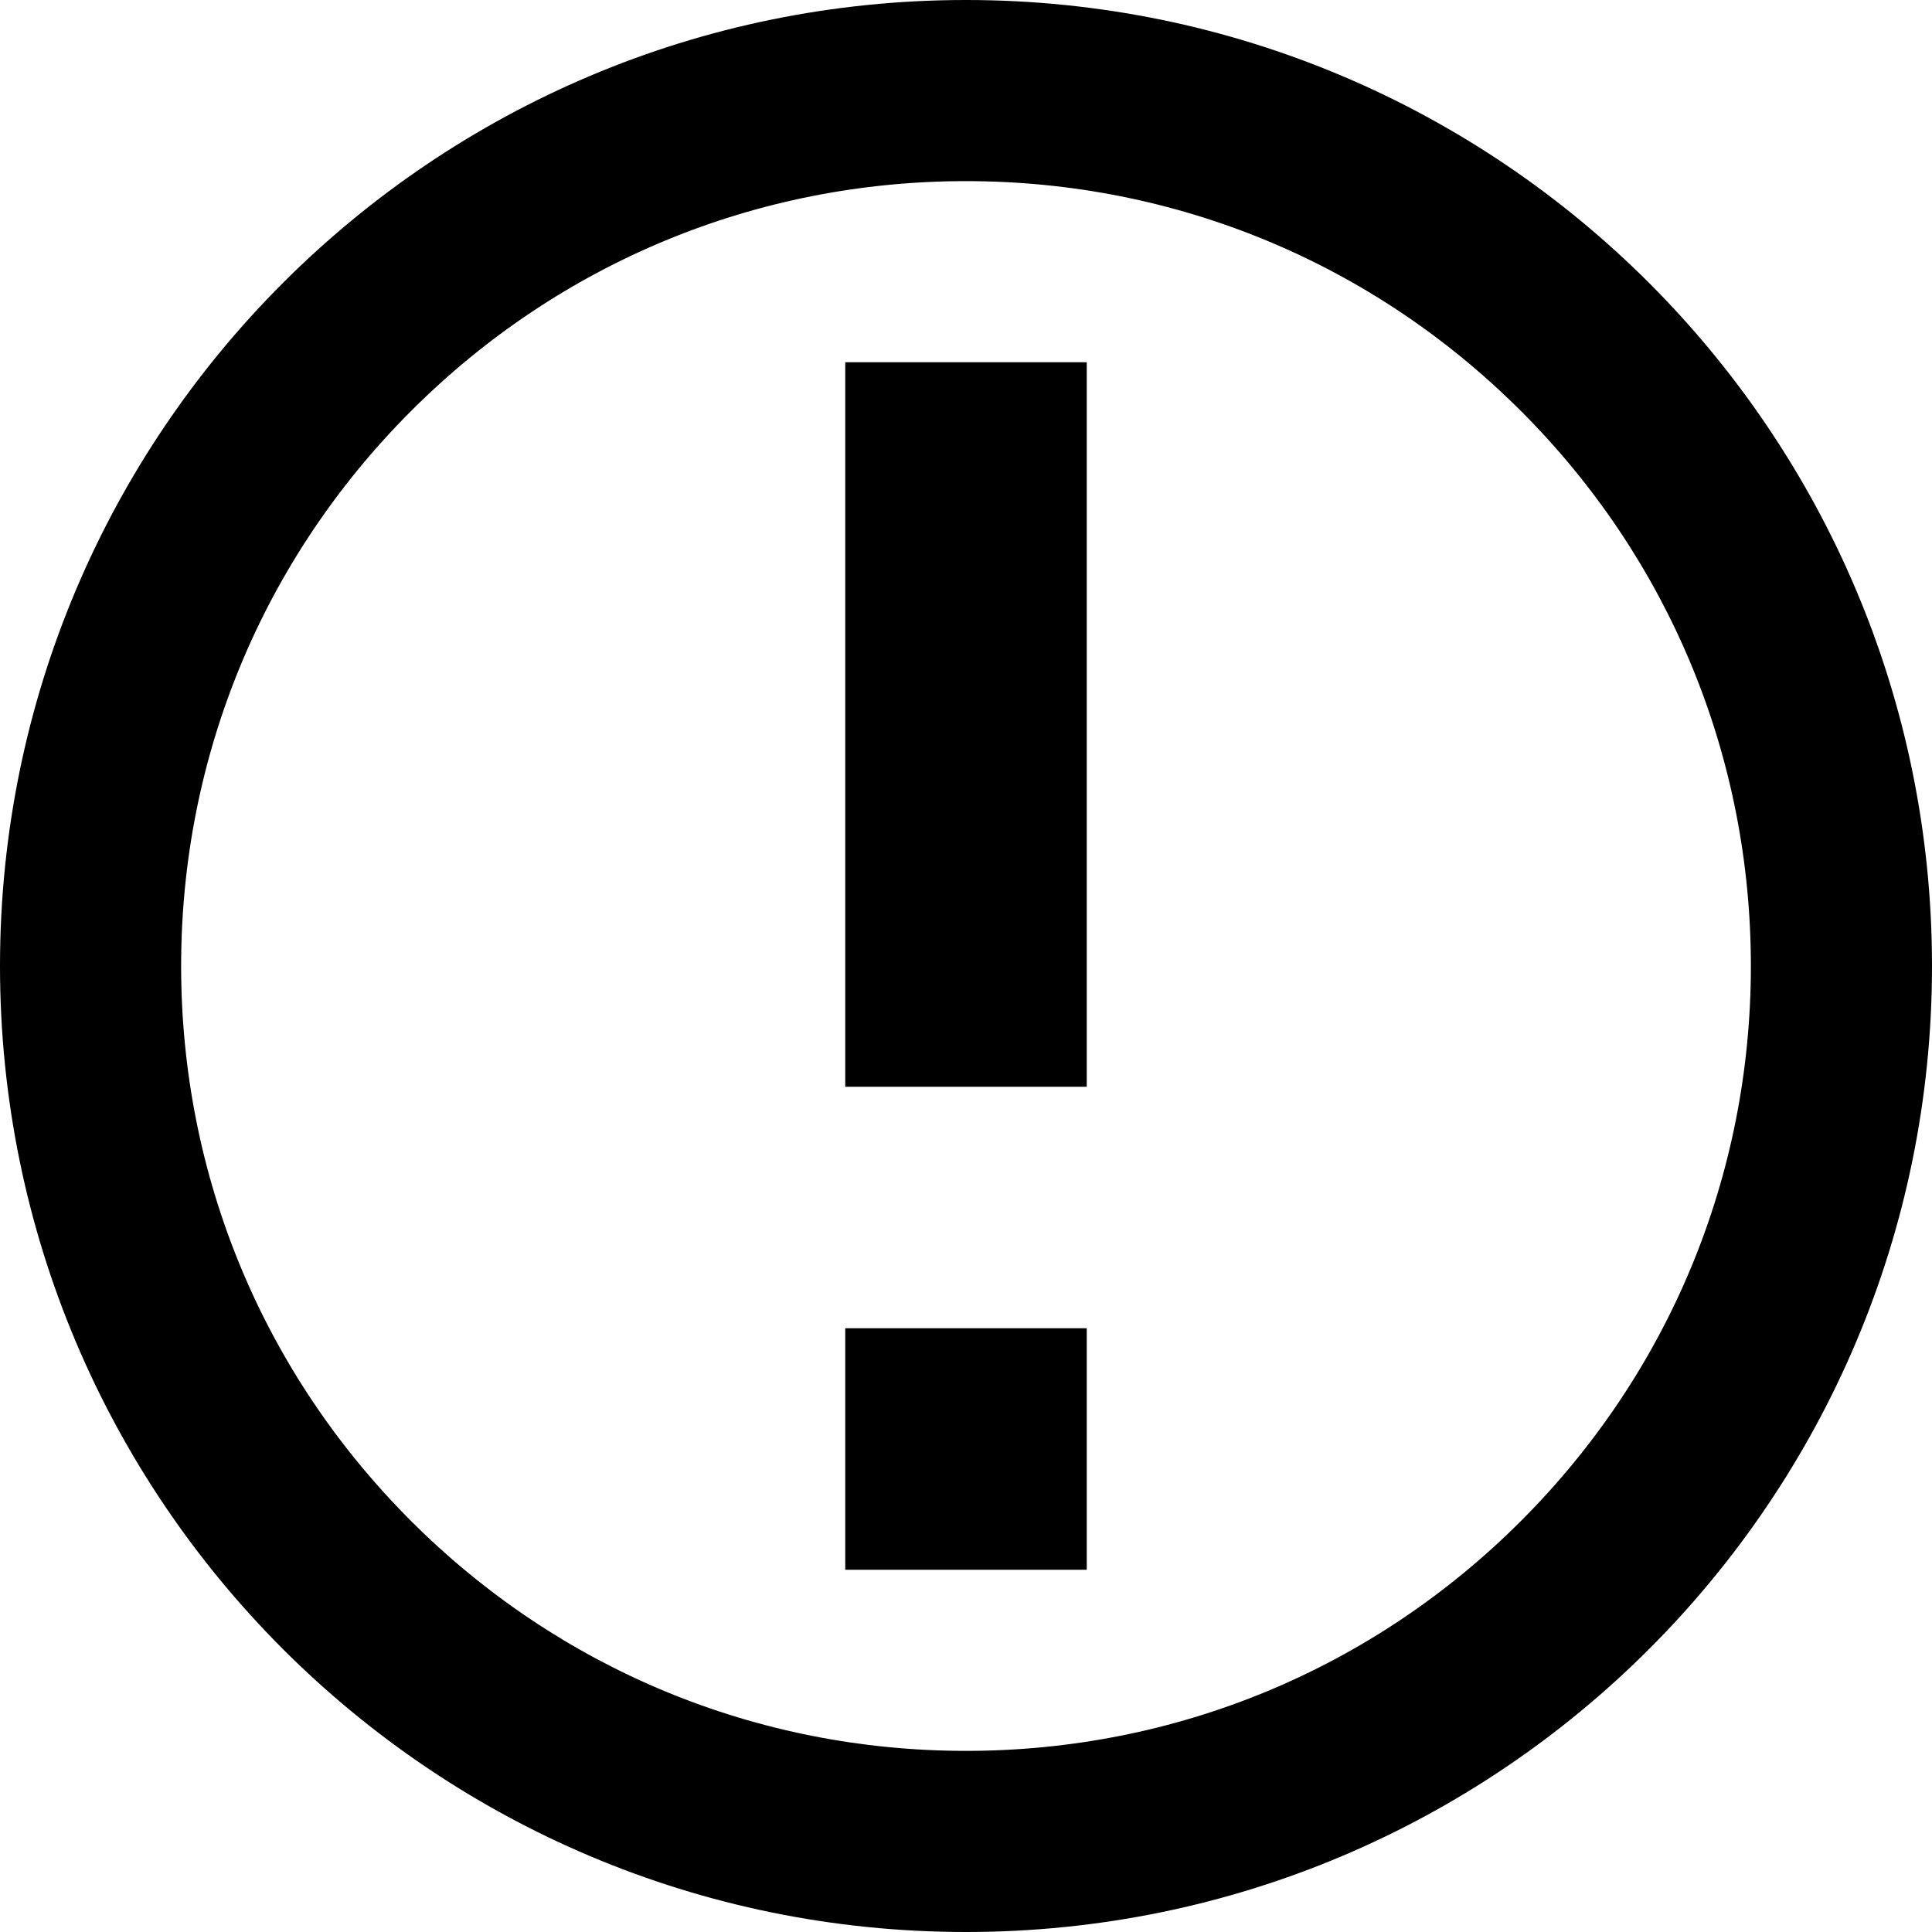
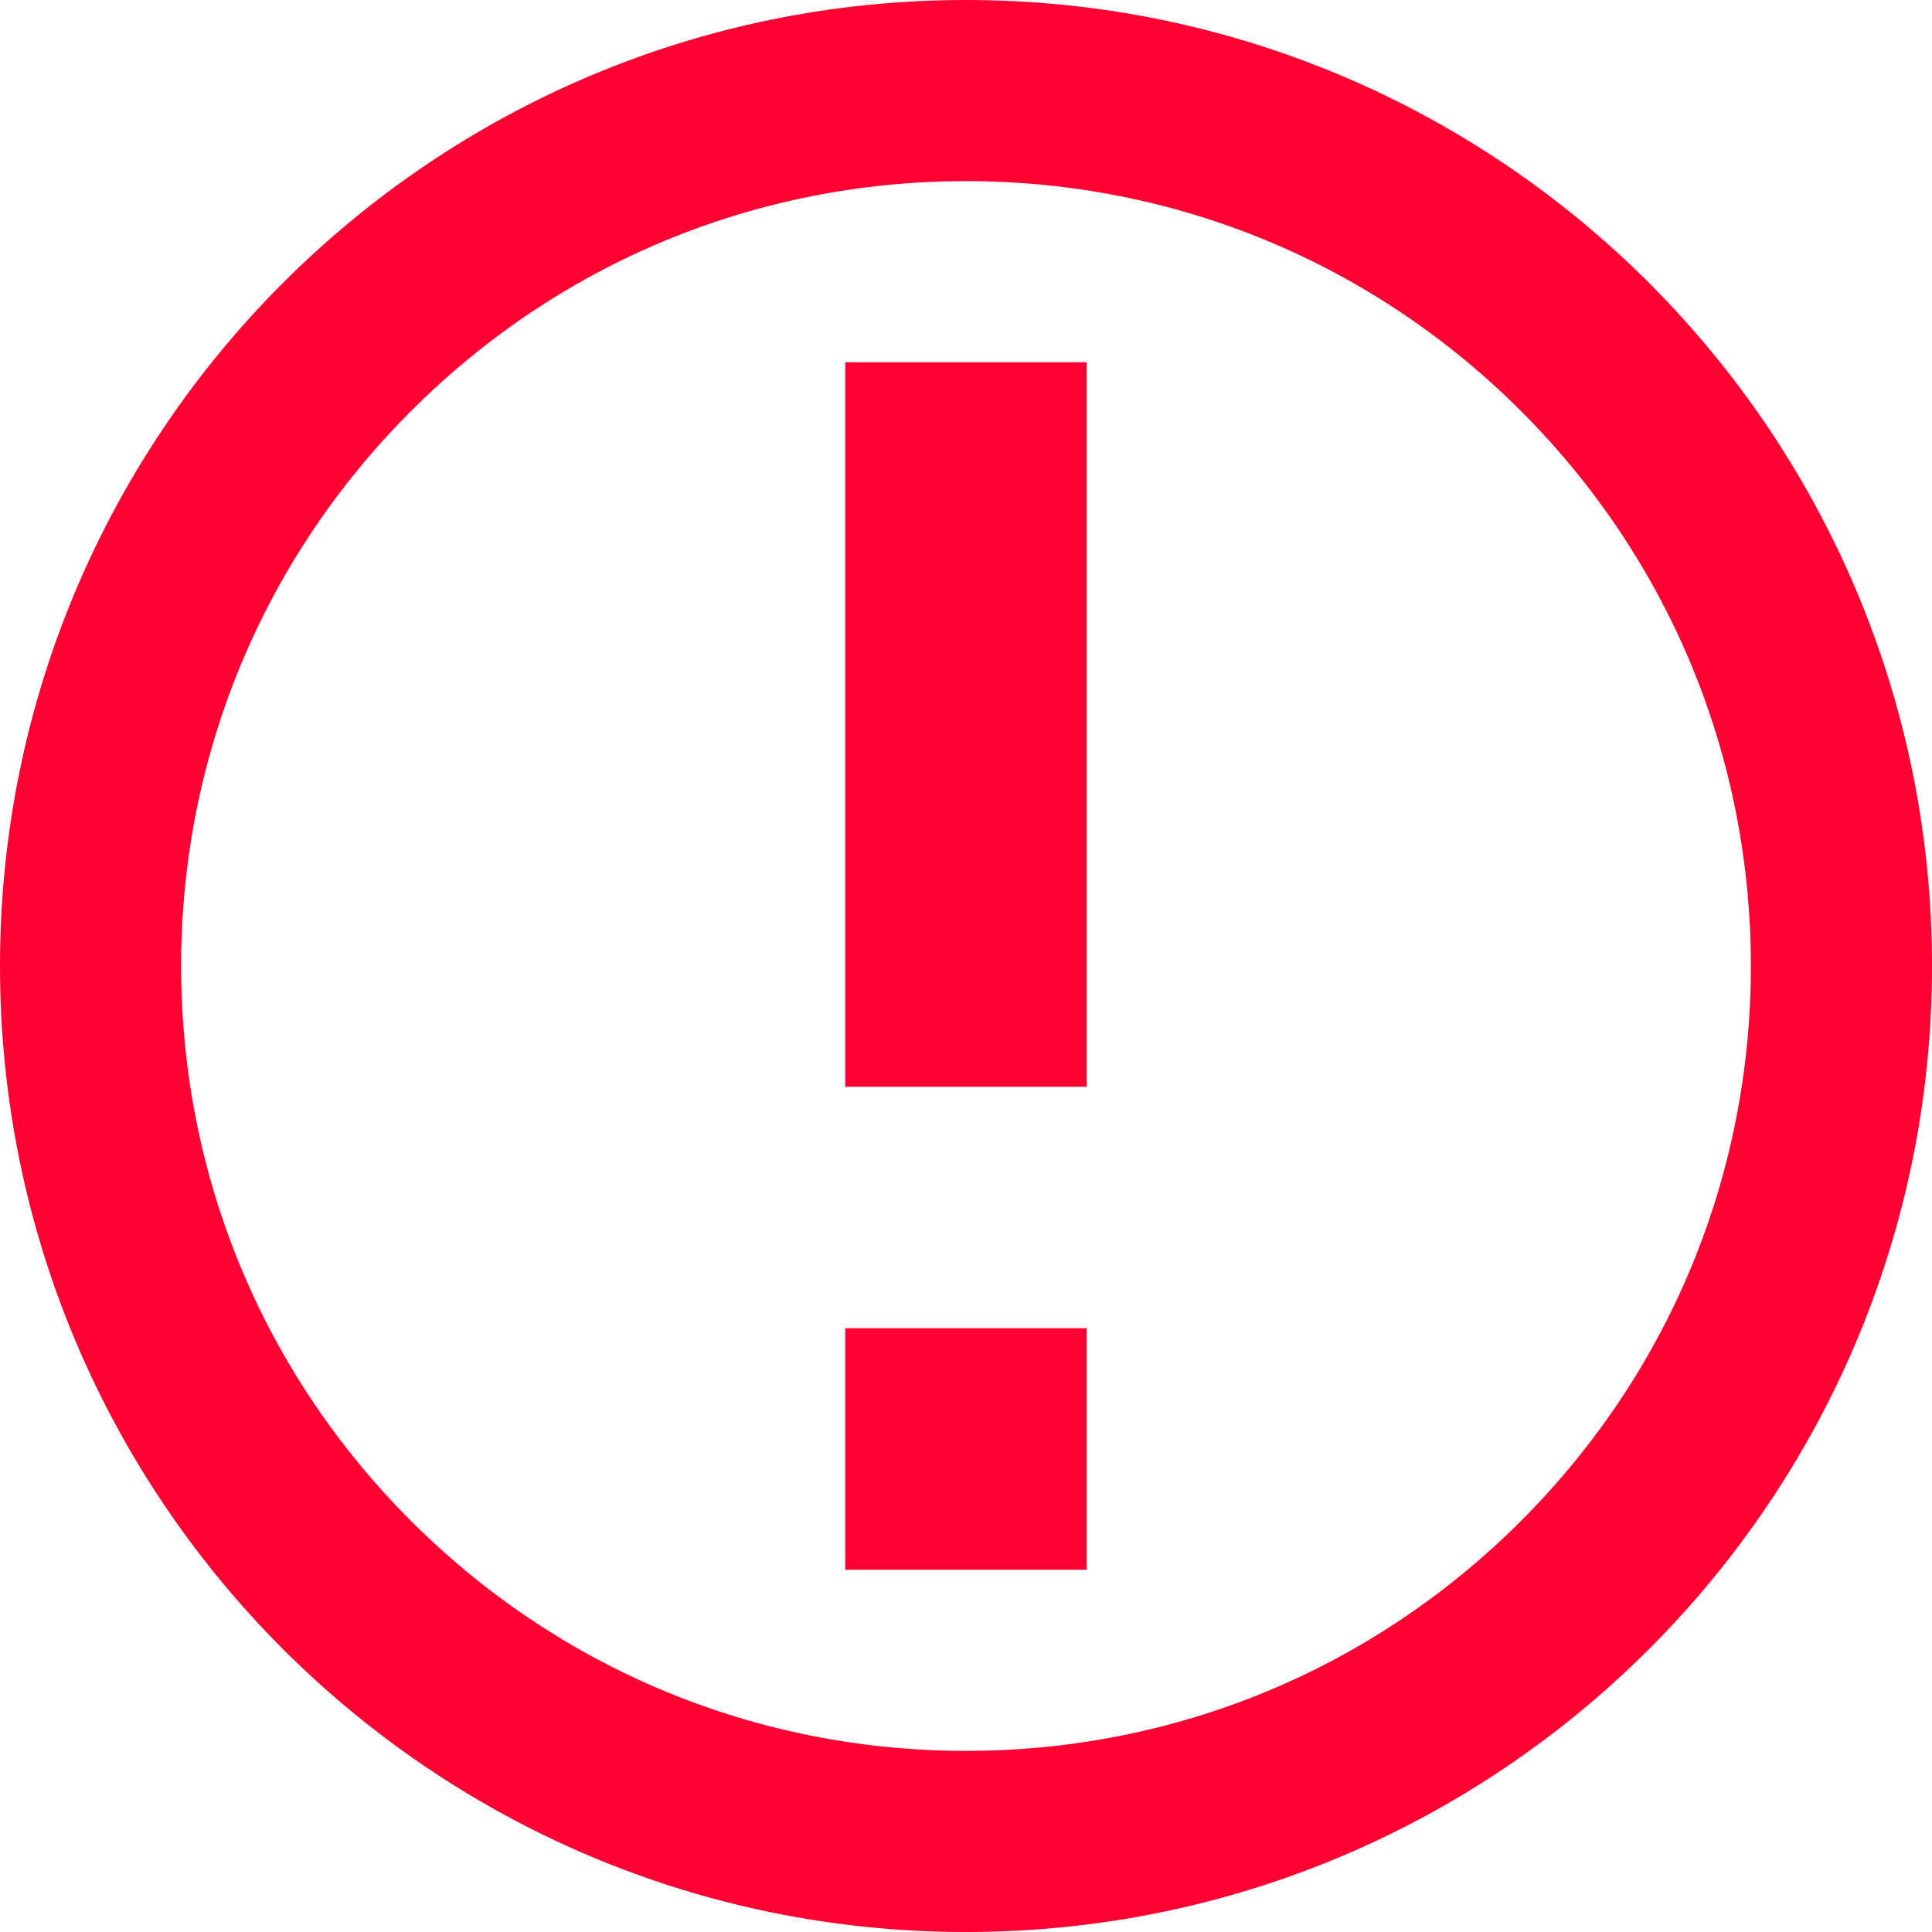
<svg xmlns="http://www.w3.org/2000/svg" version="1.1" width="32" height="32" viewBox="0 0 32 32">
-   <path d="M16 3c-3.472 0-6.737 1.352-9.192 3.808s-3.808 5.72-3.808 9.192c0 3.472 1.352 6.737 3.808 9.192s5.72 3.808 9.192 3.808c3.472 0 6.737-1.352 9.192-3.808s3.808-5.72 3.808-9.192c0-3.472-1.352-6.737-3.808-9.192s-5.72-3.808-9.192-3.808zM16 0v0c8.837 0 16 7.163 16 16s-7.163 16-16 16c-8.837 0-16-7.163-16-16s7.163-16 16-16zM14 22h4v4h-4zM14 6h4v12h-4z" />
+   <path fill="#ff0033" d="M16 3c-3.472 0-6.737 1.352-9.192 3.808s-3.808 5.72-3.808 9.192c0 3.472 1.352 6.737 3.808 9.192s5.72 3.808 9.192 3.808c3.472 0 6.737-1.352 9.192-3.808s3.808-5.72 3.808-9.192c0-3.472-1.352-6.737-3.808-9.192s-5.72-3.808-9.192-3.808zM16 0v0c8.837 0 16 7.163 16 16s-7.163 16-16 16c-8.837 0-16-7.163-16-16s7.163-16 16-16zM14 22h4v4h-4zM14 6h4v12h-4z" />
</svg>
